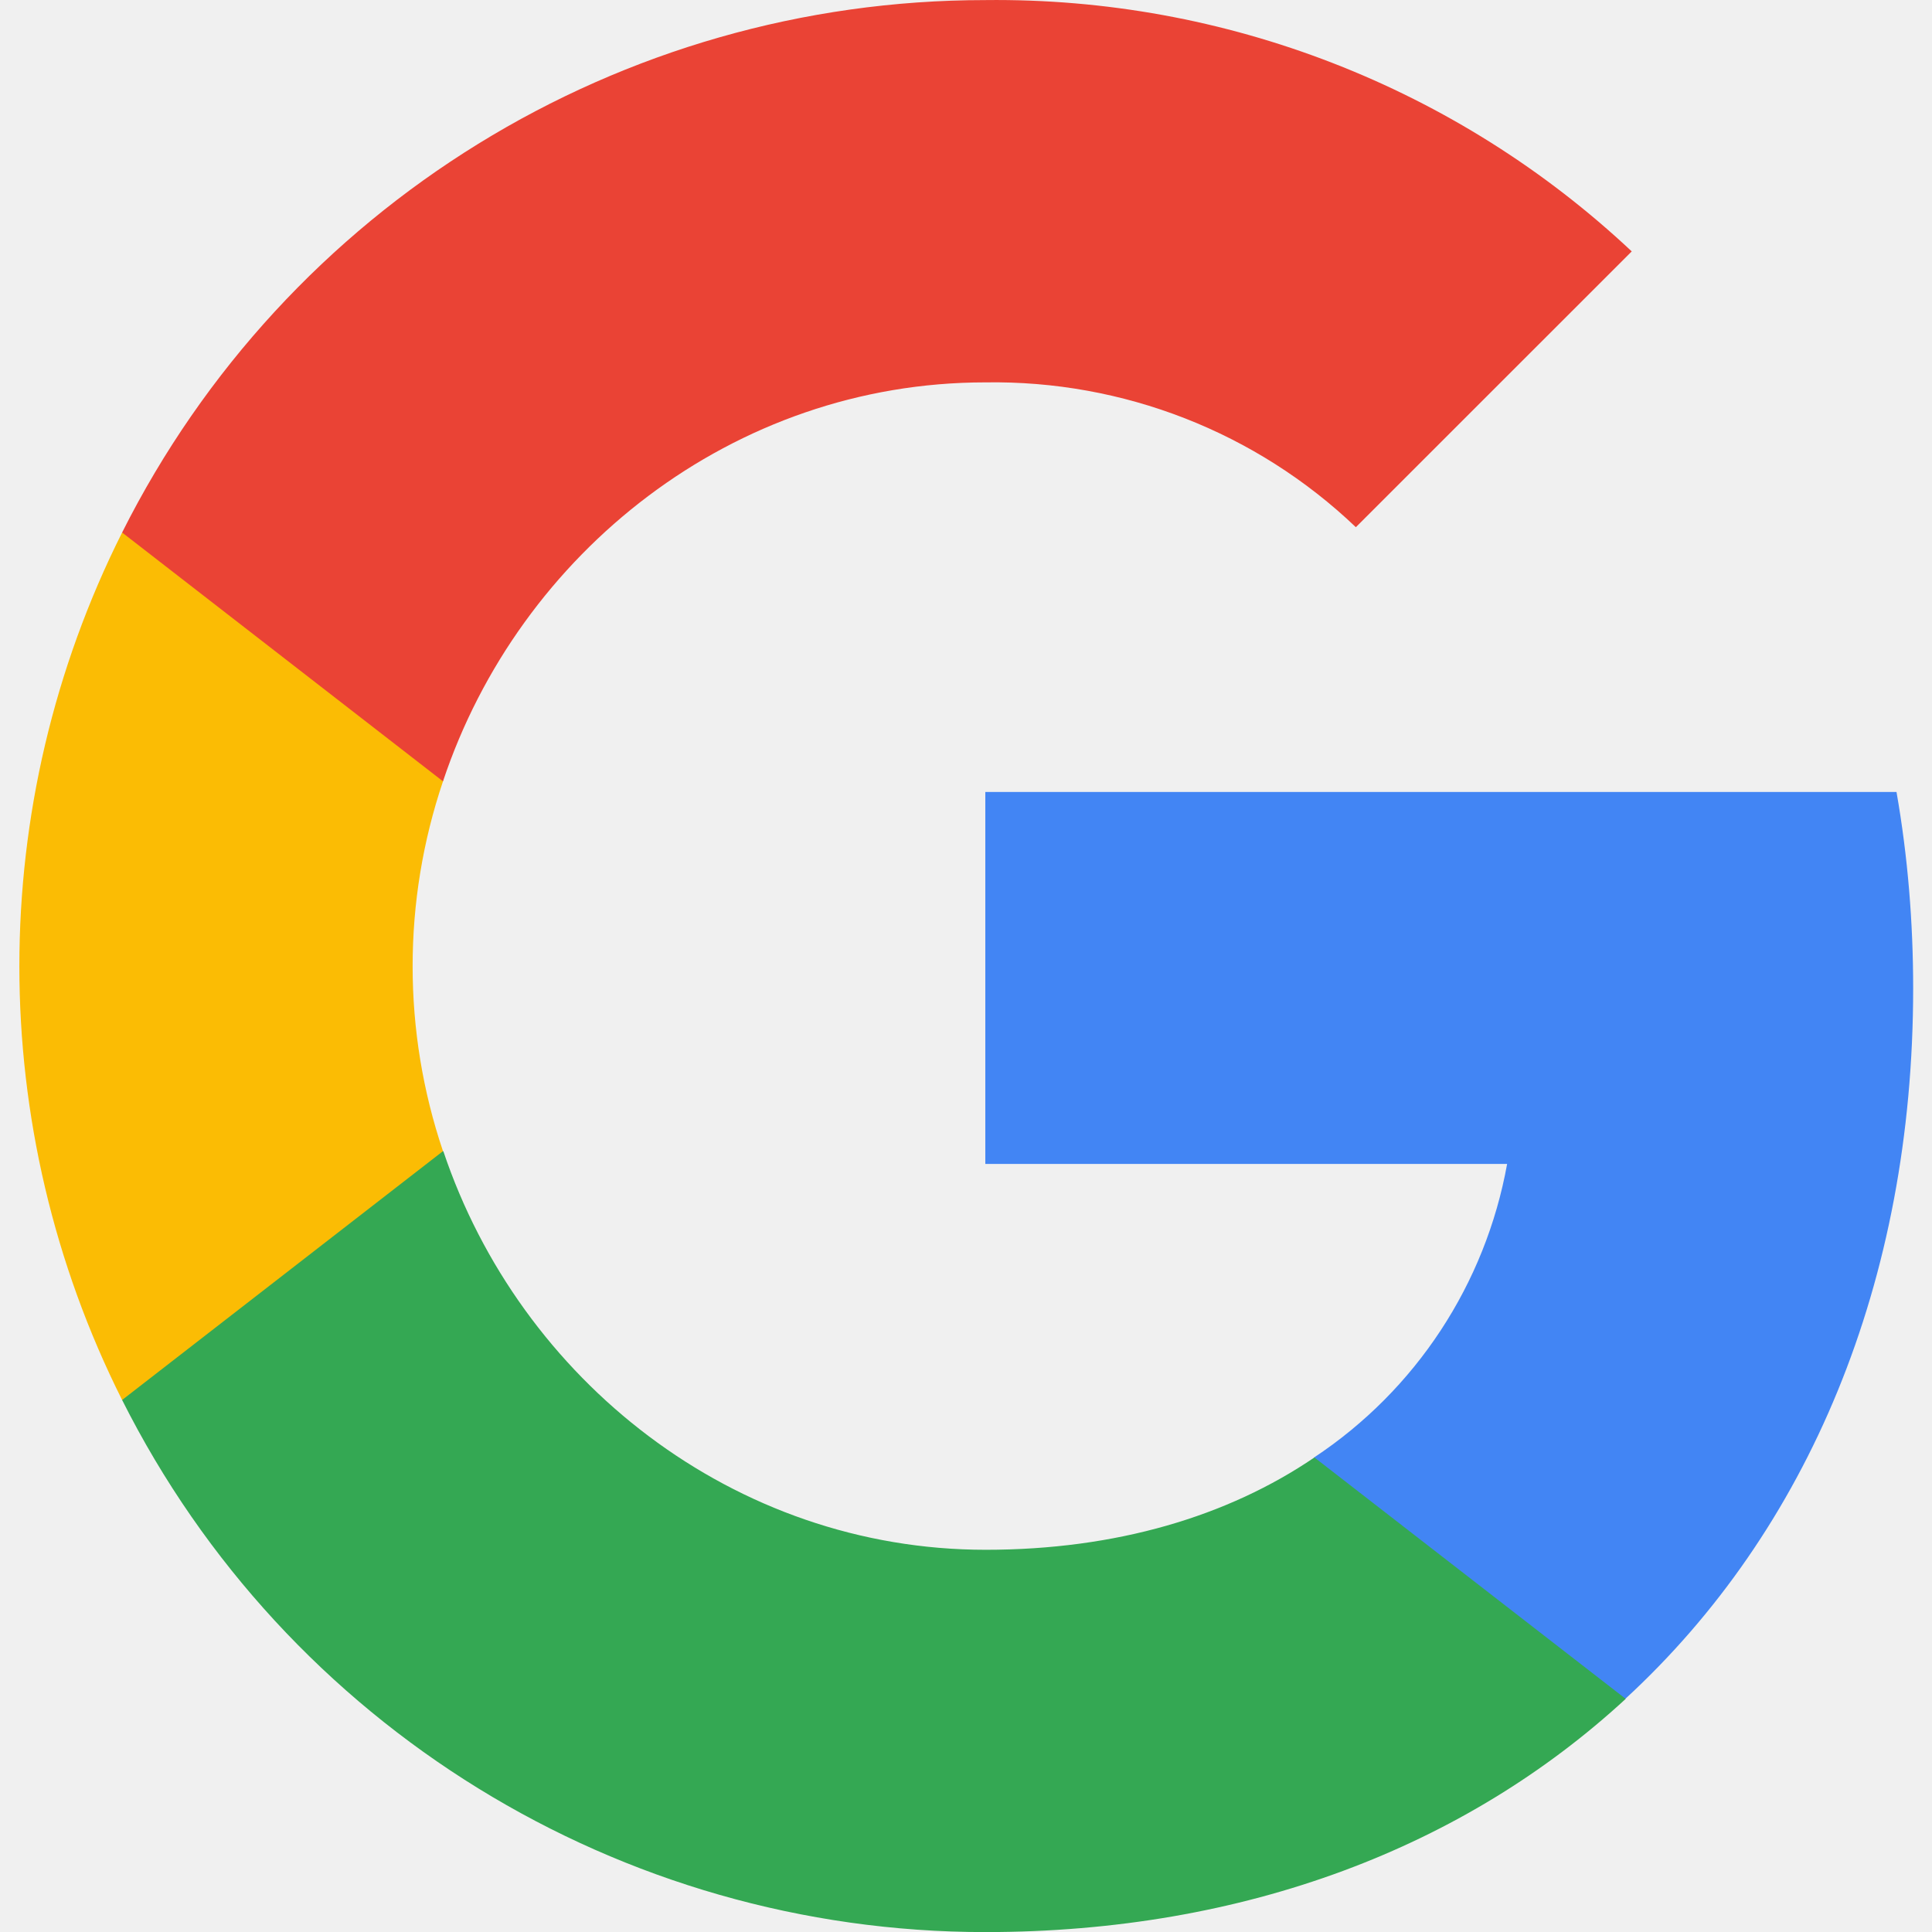
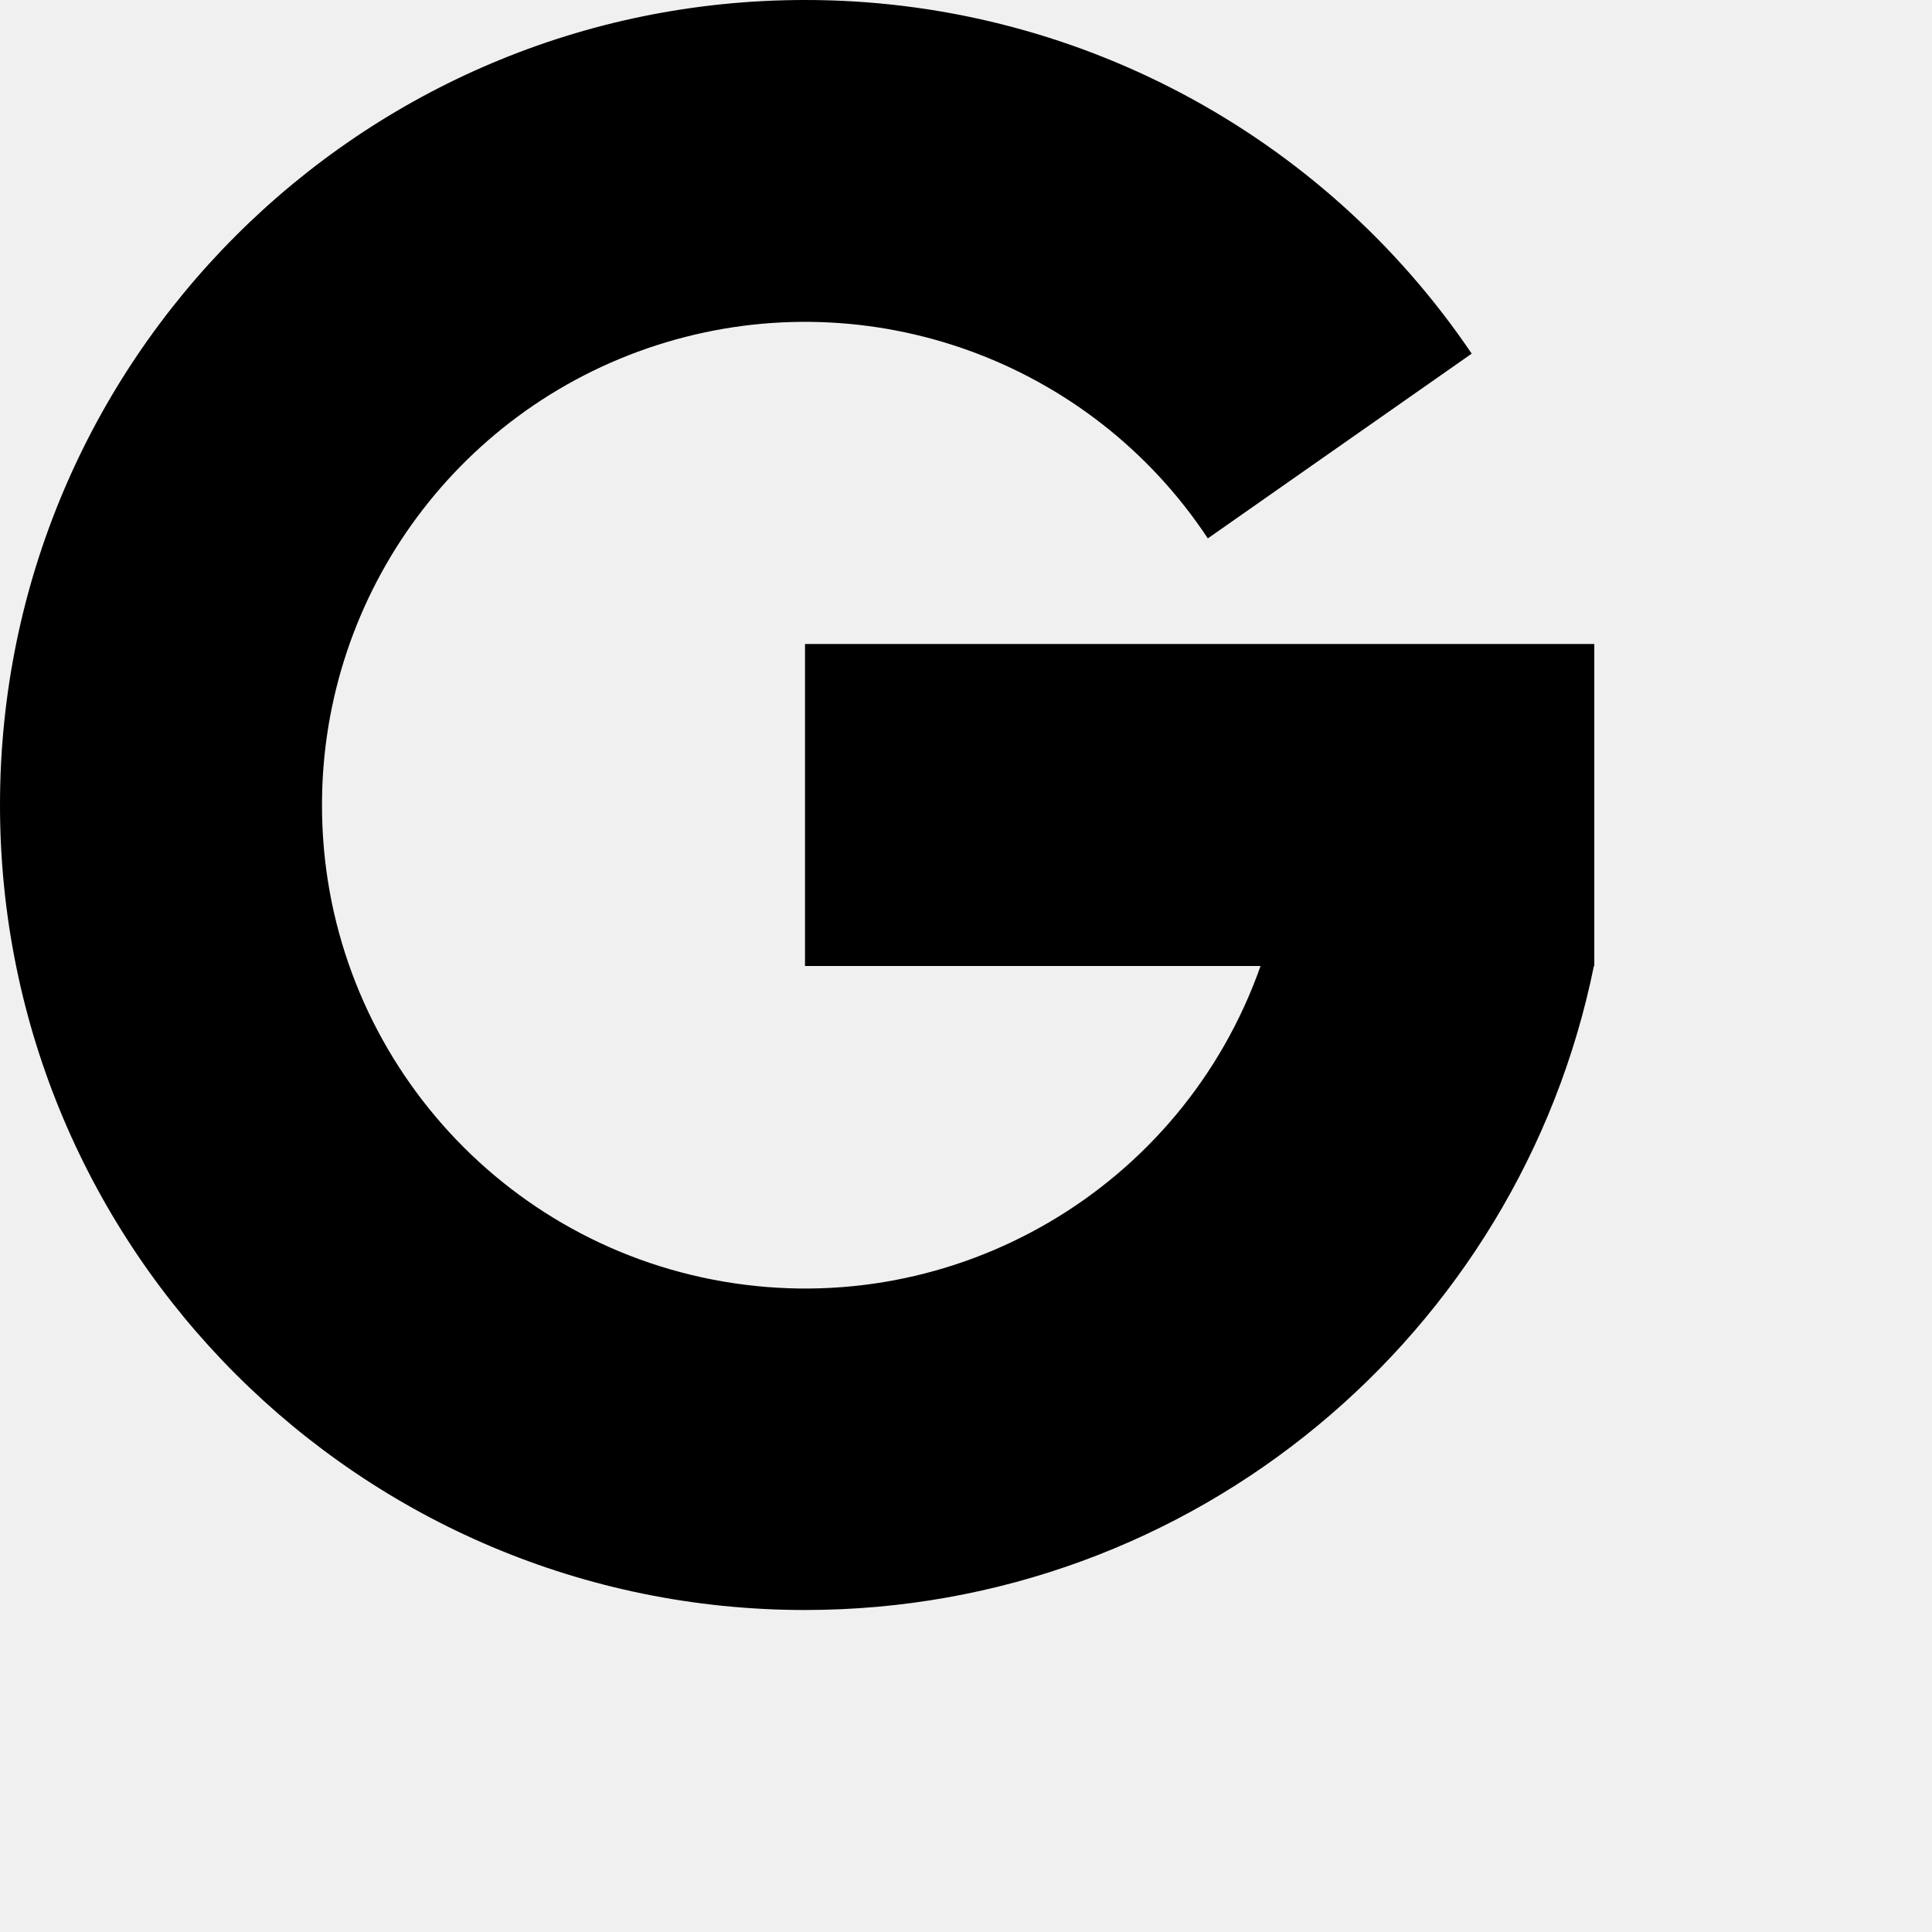
- <svg xmlns="http://www.w3.org/2000/svg" width="24" height="24" viewBox="0 0 24 24" fill="none">
-   <g clip-path="url(#clip0_596_21555)">
-     <path d="M23.766 12.277C23.766 11.461 23.7 10.641 23.559 9.838H12.24V14.459H18.722C18.453 15.95 17.589 17.268 16.323 18.106V21.104H20.19C22.461 19.014 23.766 15.927 23.766 12.277Z" fill="#4285F4" />
-     <path d="M12.24 24.001C15.477 24.001 18.206 22.938 20.195 21.104L16.328 18.105C15.252 18.837 13.863 19.252 12.245 19.252C9.114 19.252 6.459 17.14 5.507 14.3H1.517V17.391C3.554 21.443 7.703 24.001 12.24 24.001Z" fill="#34A853" />
-     <path d="M5.503 14.3C5 12.81 5 11.196 5.503 9.706V6.615H1.517C-0.185 10.005 -0.185 14 1.517 17.391L5.503 14.3Z" fill="#FBBC04" />
-     <path d="M12.24 4.75C13.951 4.723 15.604 5.367 16.843 6.549L20.27 3.123C18.1 1.085 15.221 -0.034 12.24 0.001C7.703 0.001 3.554 2.558 1.517 6.615L5.503 9.706C6.451 6.862 9.109 4.75 12.24 4.75Z" fill="#EA4335" />
-   </g>
-   <defs>
-     <clipPath id="clip0_596_21555">
-       <rect width="24" height="24" fill="white" />
-     </clipPath>
-   </defs>
+ <svg xmlns="http://www.w3.org/2000/svg" viewBox="0 0 24 24" fill="none">
+   <path d="M4 10a6 6 0 0 0 11.659 2H10V8h9.805v4H19.8c-.927 4.564-4.962 8-9.8 8-5.523 0-10-4.477-10-10S4.477 0 10 0a9.99 9.99 0 0 1 8.282 4.393l-3.278 2.295A6 6 0 0 0 4 10" fill="currentColor" />
</svg>
